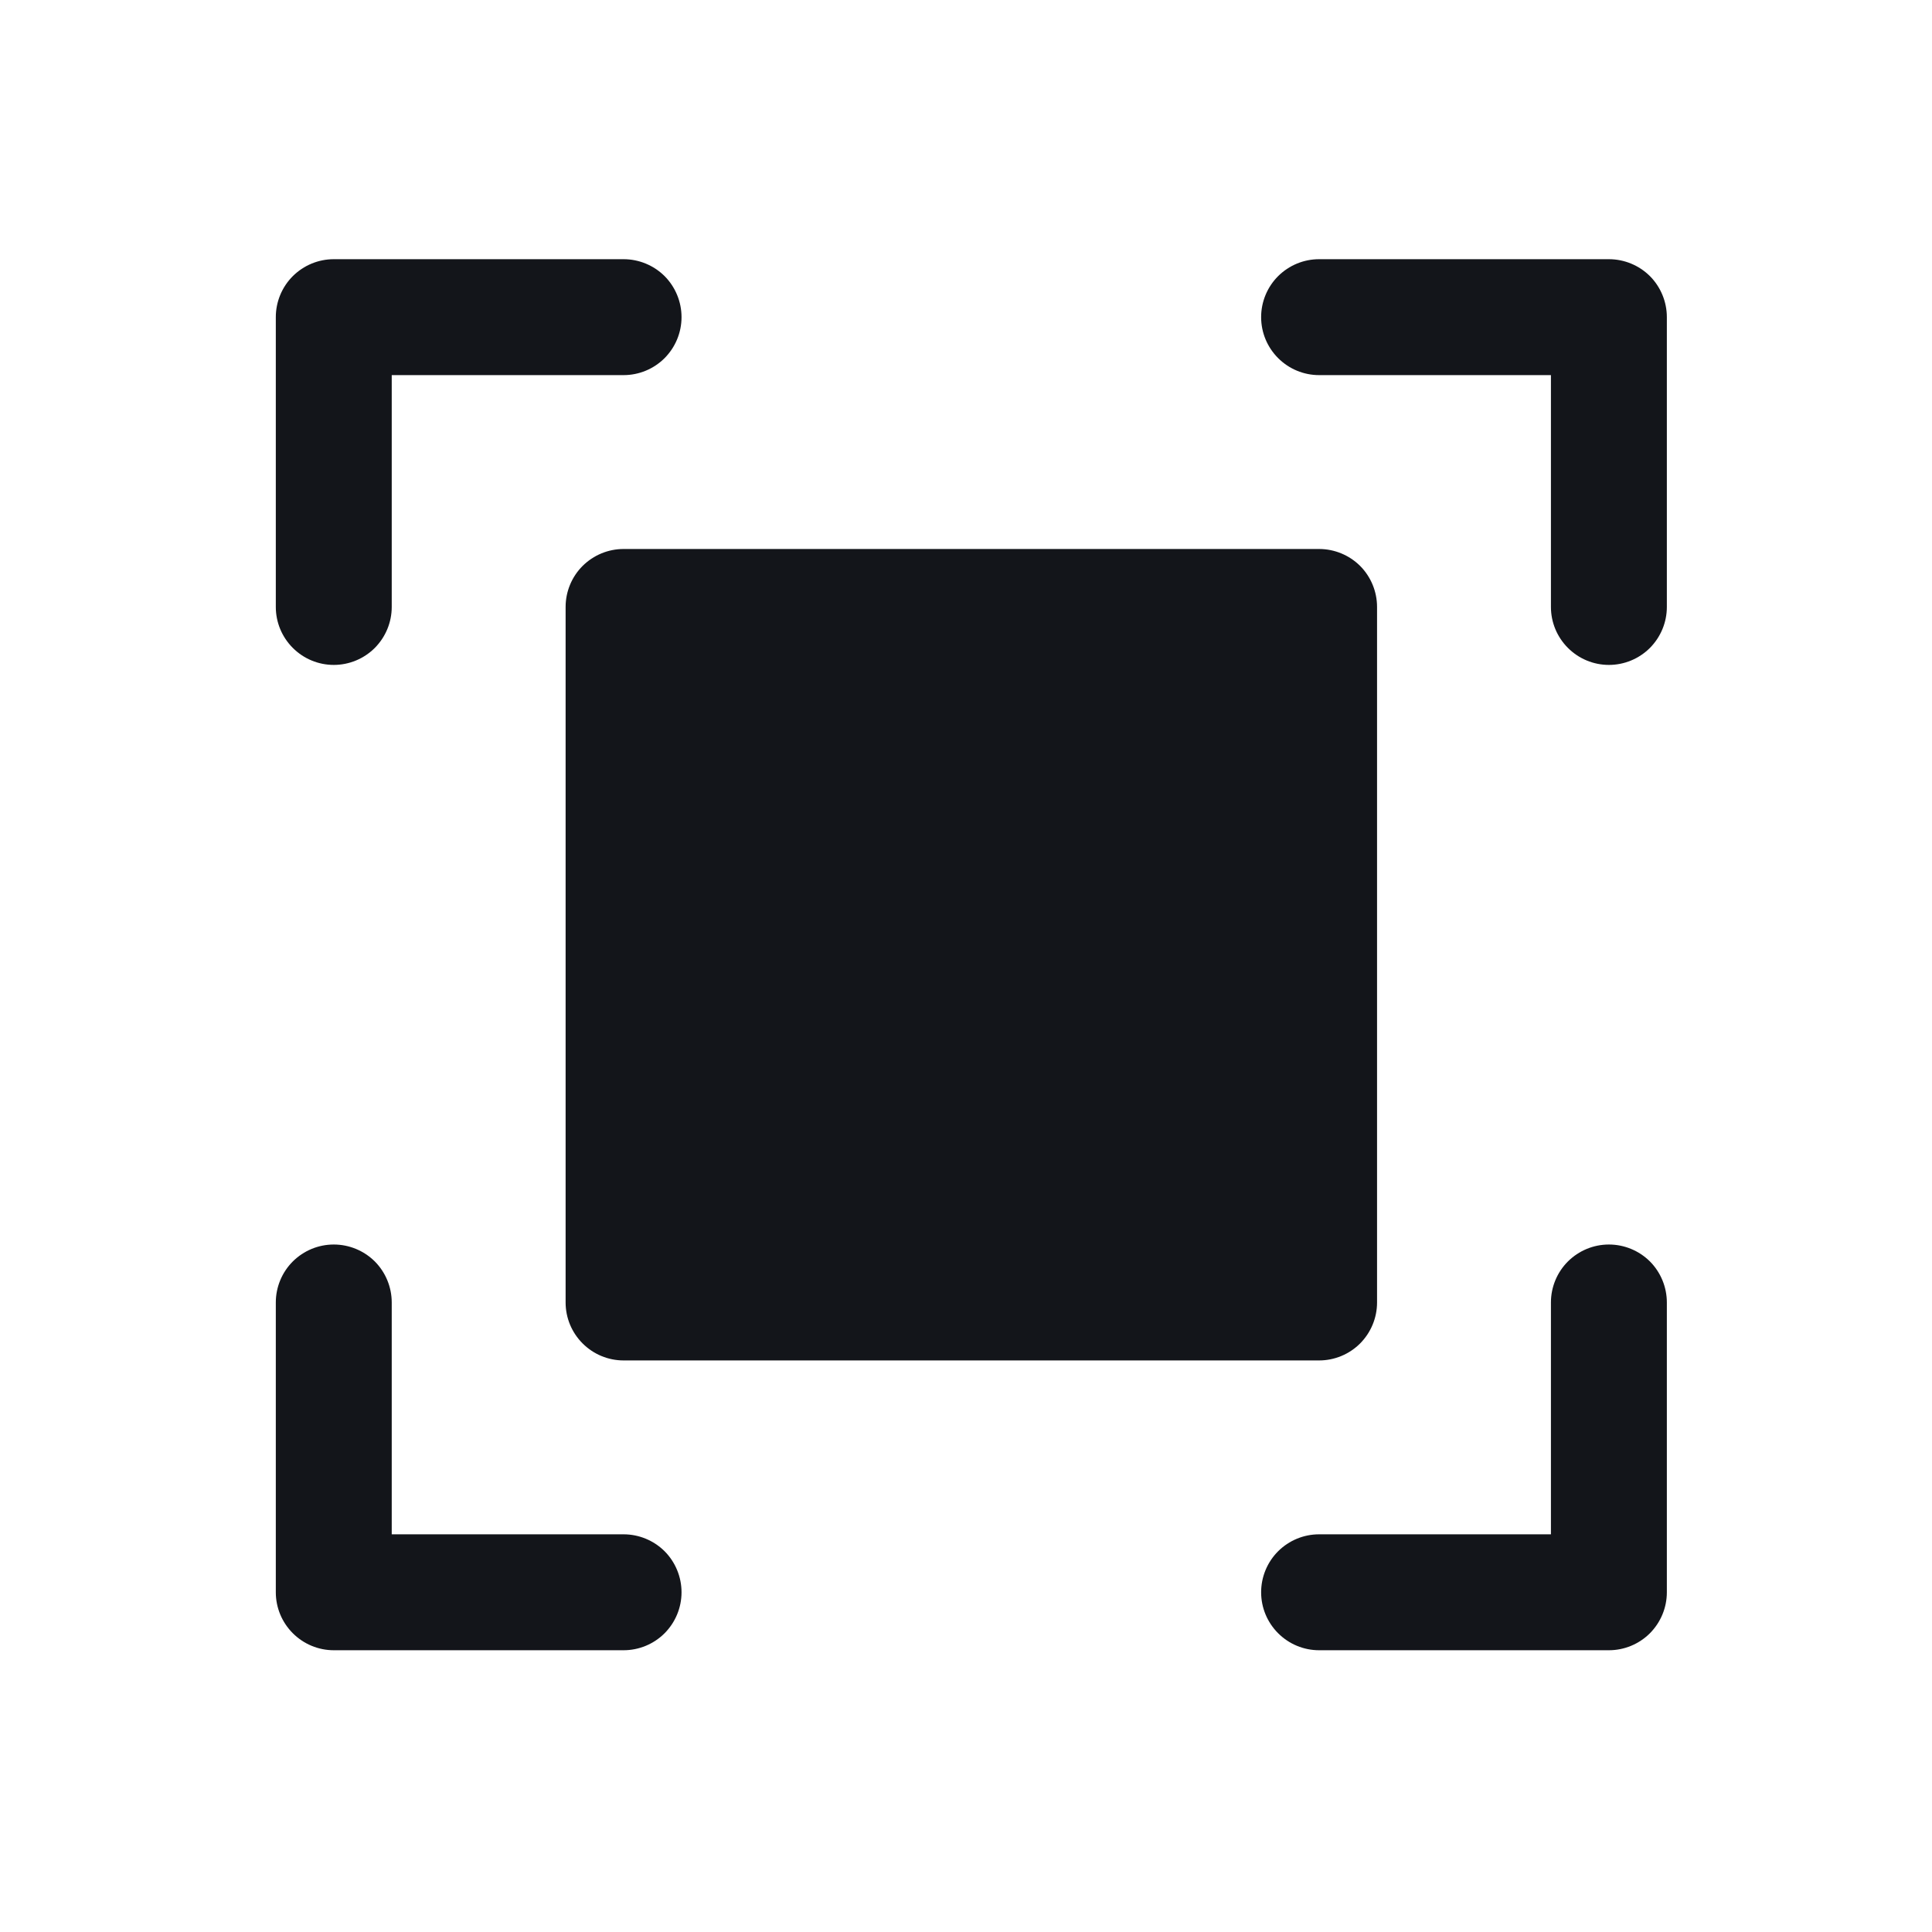
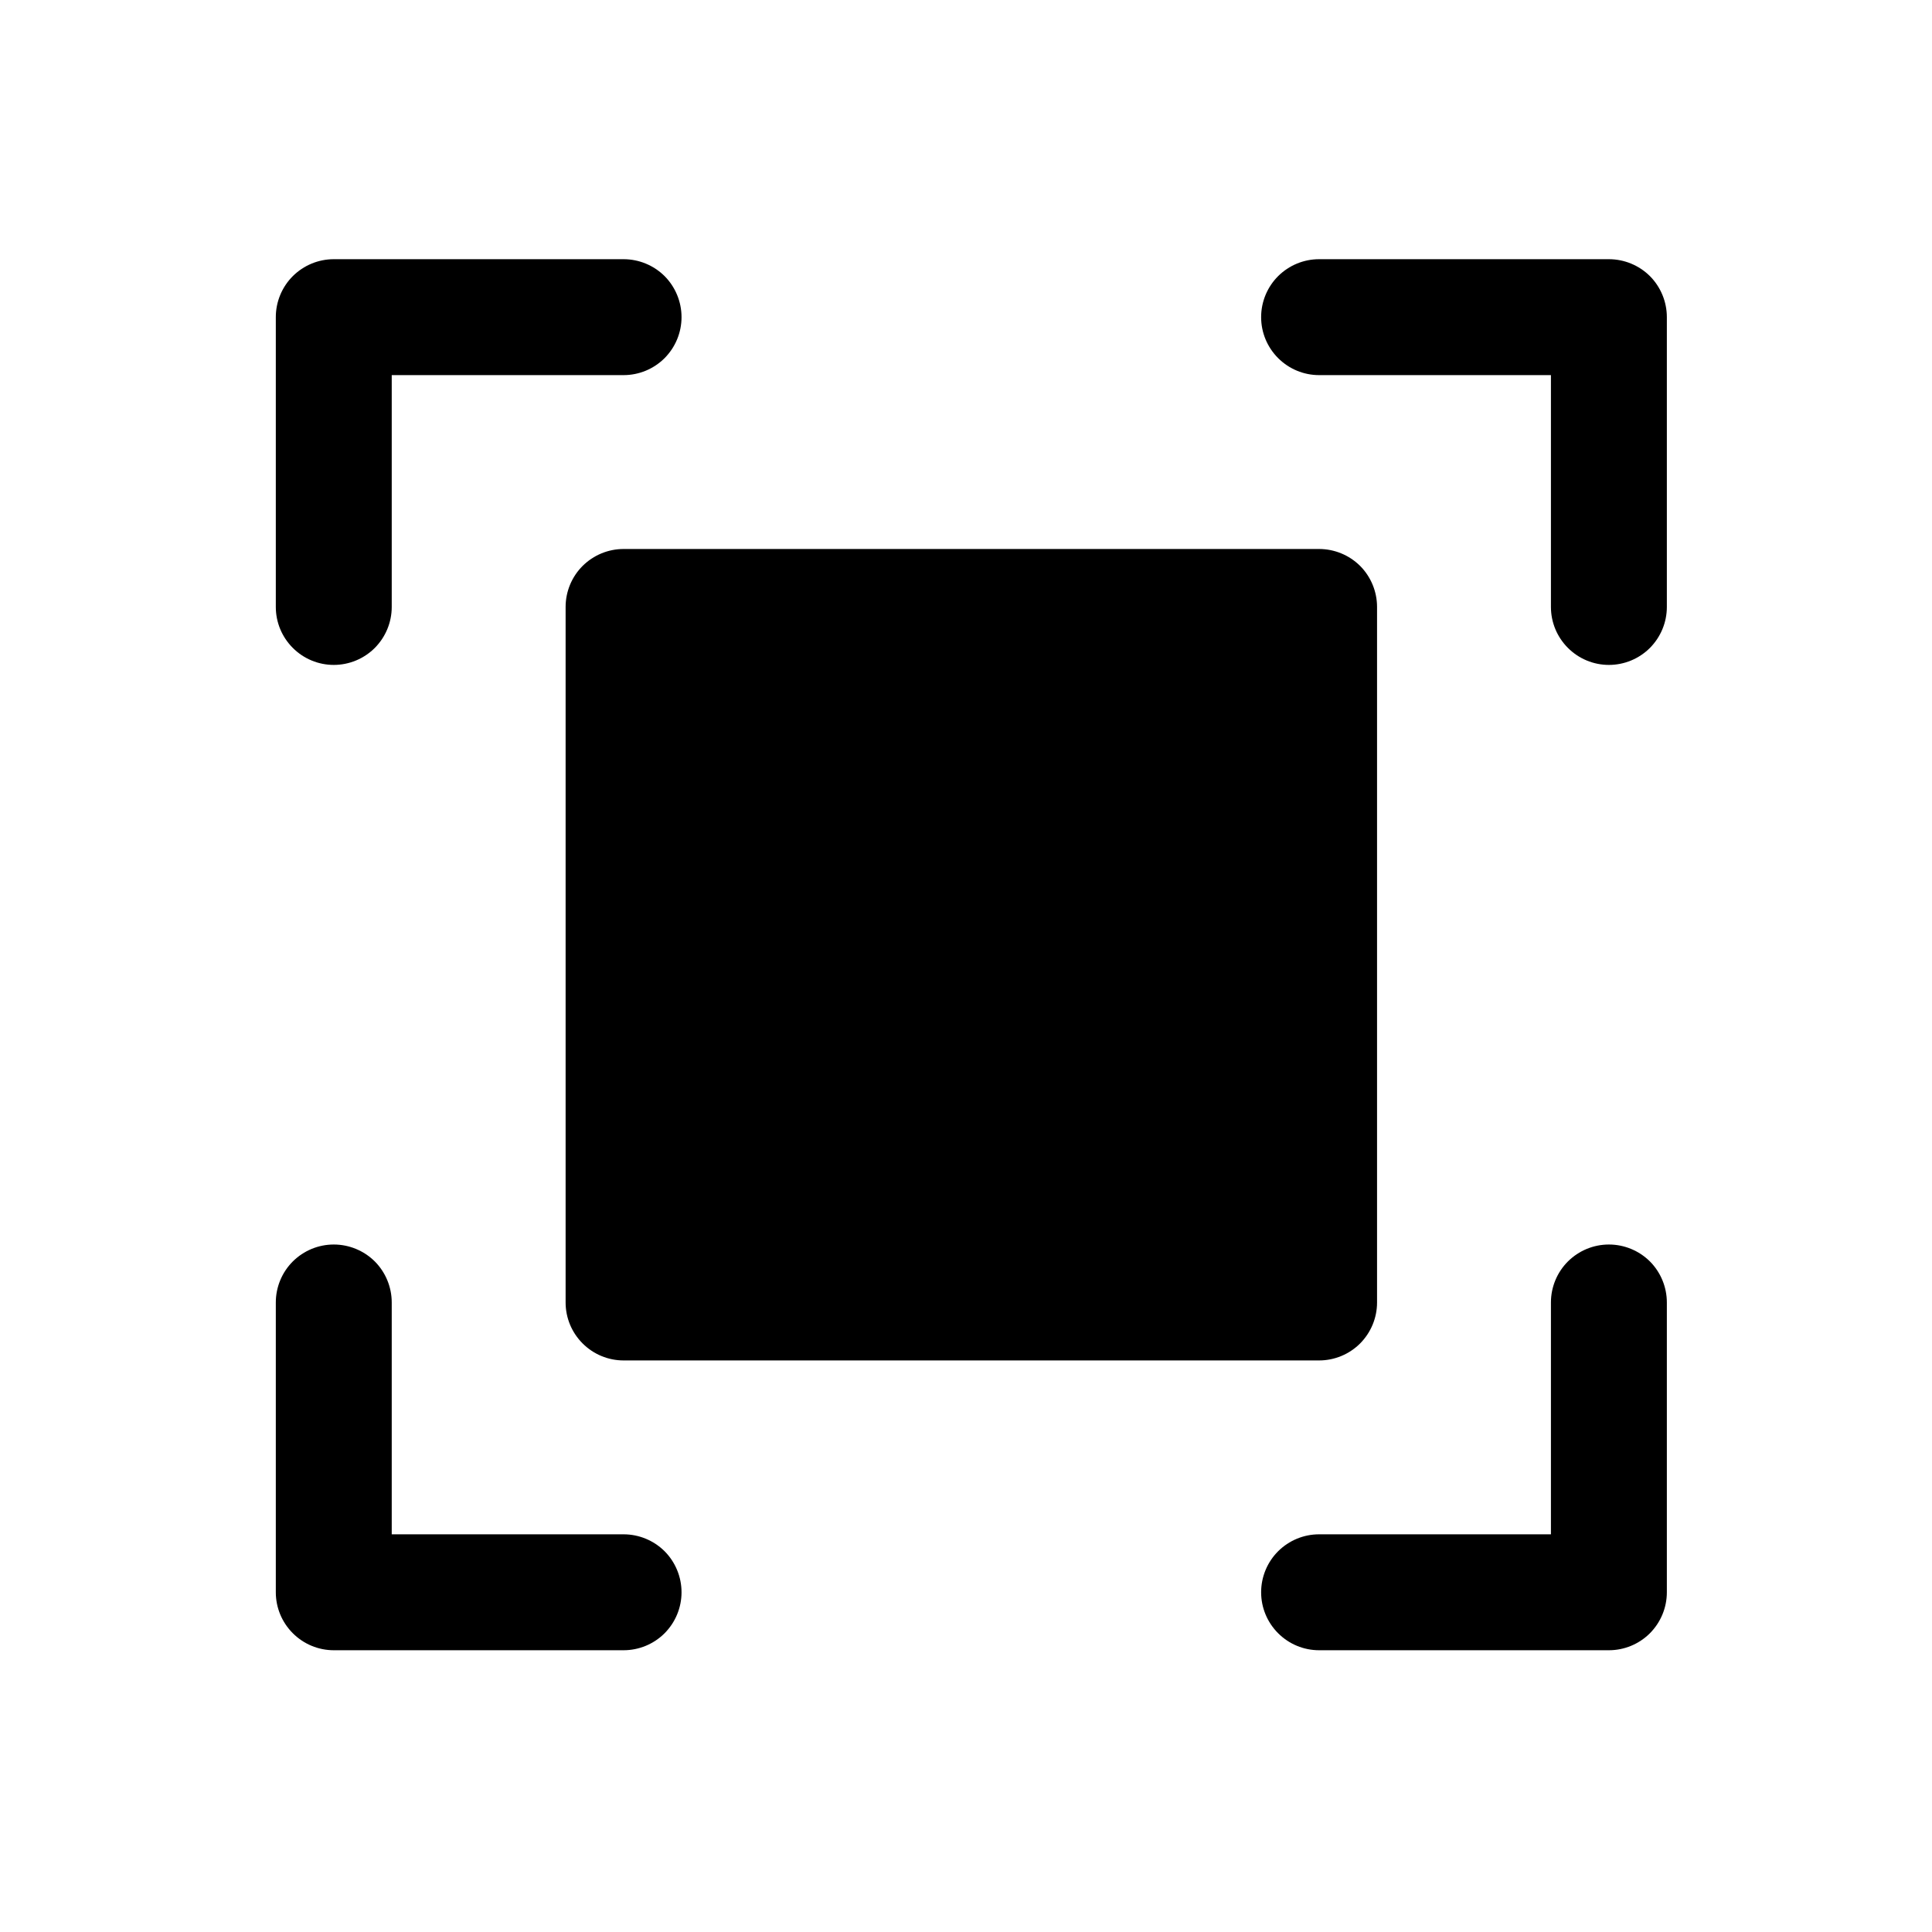
- <svg xmlns="http://www.w3.org/2000/svg" width="25" height="25" viewBox="0 0 25 25" fill="none">
-   <path d="M21.569 4.104V7.854C21.569 8.053 21.49 8.243 21.35 8.384C21.209 8.525 21.018 8.604 20.819 8.604C20.62 8.604 20.43 8.525 20.289 8.384C20.148 8.243 20.069 8.053 20.069 7.854V4.854H17.069C16.87 4.854 16.68 4.775 16.539 4.634C16.398 4.493 16.319 4.303 16.319 4.104C16.319 3.905 16.398 3.714 16.539 3.573C16.68 3.433 16.87 3.354 17.069 3.354H20.819C21.018 3.354 21.209 3.433 21.35 3.573C21.49 3.714 21.569 3.905 21.569 4.104ZM8.069 19.854H5.069V16.854C5.069 16.655 4.99 16.464 4.85 16.323C4.709 16.183 4.518 16.104 4.319 16.104C4.12 16.104 3.93 16.183 3.789 16.323C3.648 16.464 3.569 16.655 3.569 16.854V20.604C3.569 20.803 3.648 20.993 3.789 21.134C3.93 21.275 4.12 21.354 4.319 21.354H8.069C8.268 21.354 8.459 21.275 8.6 21.134C8.74 20.993 8.819 20.803 8.819 20.604C8.819 20.405 8.74 20.214 8.6 20.073C8.459 19.933 8.268 19.854 8.069 19.854ZM20.819 16.104C20.62 16.104 20.43 16.183 20.289 16.323C20.148 16.464 20.069 16.655 20.069 16.854V19.854H17.069C16.87 19.854 16.68 19.933 16.539 20.073C16.398 20.214 16.319 20.405 16.319 20.604C16.319 20.803 16.398 20.993 16.539 21.134C16.68 21.275 16.87 21.354 17.069 21.354H20.819C21.018 21.354 21.209 21.275 21.35 21.134C21.49 20.993 21.569 20.803 21.569 20.604V16.854C21.569 16.655 21.49 16.464 21.35 16.323C21.209 16.183 21.018 16.104 20.819 16.104ZM4.319 8.604C4.518 8.604 4.709 8.525 4.85 8.384C4.99 8.243 5.069 8.053 5.069 7.854V4.854H8.069C8.268 4.854 8.459 4.775 8.6 4.634C8.74 4.493 8.819 4.303 8.819 4.104C8.819 3.905 8.74 3.714 8.6 3.573C8.459 3.433 8.268 3.354 8.069 3.354H4.319C4.12 3.354 3.93 3.433 3.789 3.573C3.648 3.714 3.569 3.905 3.569 4.104V7.854C3.569 8.053 3.648 8.243 3.789 8.384C3.93 8.525 4.12 8.604 4.319 8.604ZM7.319 7.854V16.854C7.319 17.053 7.398 17.243 7.539 17.384C7.68 17.525 7.87 17.604 8.069 17.604H17.069C17.268 17.604 17.459 17.525 17.6 17.384C17.74 17.243 17.819 17.053 17.819 16.854V7.854C17.819 7.655 17.74 7.464 17.6 7.323C17.459 7.183 17.268 7.104 17.069 7.104H8.069C7.87 7.104 7.68 7.183 7.539 7.323C7.398 7.464 7.319 7.655 7.319 7.854Z" fill="#13151A" />
+ <svg xmlns="http://www.w3.org/2000/svg" viewBox="0 0 25 25" fill="none">
+   <path d="M21.569 4.104V7.854C21.569 8.053 21.49 8.243 21.35 8.384C21.209 8.525 21.018 8.604 20.819 8.604C20.62 8.604 20.43 8.525 20.289 8.384C20.148 8.243 20.069 8.053 20.069 7.854V4.854H17.069C16.87 4.854 16.68 4.775 16.539 4.634C16.398 4.493 16.319 4.303 16.319 4.104C16.319 3.905 16.398 3.714 16.539 3.573C16.68 3.433 16.87 3.354 17.069 3.354H20.819C21.018 3.354 21.209 3.433 21.35 3.573C21.49 3.714 21.569 3.905 21.569 4.104ZM8.069 19.854H5.069V16.854C5.069 16.655 4.99 16.464 4.85 16.323C4.709 16.183 4.518 16.104 4.319 16.104C4.12 16.104 3.93 16.183 3.789 16.323C3.648 16.464 3.569 16.655 3.569 16.854V20.604C3.569 20.803 3.648 20.993 3.789 21.134C3.93 21.275 4.12 21.354 4.319 21.354H8.069C8.268 21.354 8.459 21.275 8.6 21.134C8.74 20.993 8.819 20.803 8.819 20.604C8.819 20.405 8.74 20.214 8.6 20.073C8.459 19.933 8.268 19.854 8.069 19.854ZM20.819 16.104C20.62 16.104 20.43 16.183 20.289 16.323C20.148 16.464 20.069 16.655 20.069 16.854V19.854H17.069C16.87 19.854 16.68 19.933 16.539 20.073C16.398 20.214 16.319 20.405 16.319 20.604C16.319 20.803 16.398 20.993 16.539 21.134C16.68 21.275 16.87 21.354 17.069 21.354H20.819C21.018 21.354 21.209 21.275 21.35 21.134C21.49 20.993 21.569 20.803 21.569 20.604V16.854C21.569 16.655 21.49 16.464 21.35 16.323C21.209 16.183 21.018 16.104 20.819 16.104ZM4.319 8.604C4.518 8.604 4.709 8.525 4.85 8.384C4.99 8.243 5.069 8.053 5.069 7.854V4.854H8.069C8.268 4.854 8.459 4.775 8.6 4.634C8.74 4.493 8.819 4.303 8.819 4.104C8.819 3.905 8.74 3.714 8.6 3.573C8.459 3.433 8.268 3.354 8.069 3.354H4.319C4.12 3.354 3.93 3.433 3.789 3.573C3.648 3.714 3.569 3.905 3.569 4.104V7.854C3.569 8.053 3.648 8.243 3.789 8.384C3.93 8.525 4.12 8.604 4.319 8.604ZM7.319 7.854V16.854C7.319 17.053 7.398 17.243 7.539 17.384C7.68 17.525 7.87 17.604 8.069 17.604H17.069C17.268 17.604 17.459 17.525 17.6 17.384C17.74 17.243 17.819 17.053 17.819 16.854V7.854C17.819 7.655 17.74 7.464 17.6 7.323C17.459 7.183 17.268 7.104 17.069 7.104H8.069C7.87 7.104 7.68 7.183 7.539 7.323C7.398 7.464 7.319 7.655 7.319 7.854Z" fill="currentColor" />
</svg>
